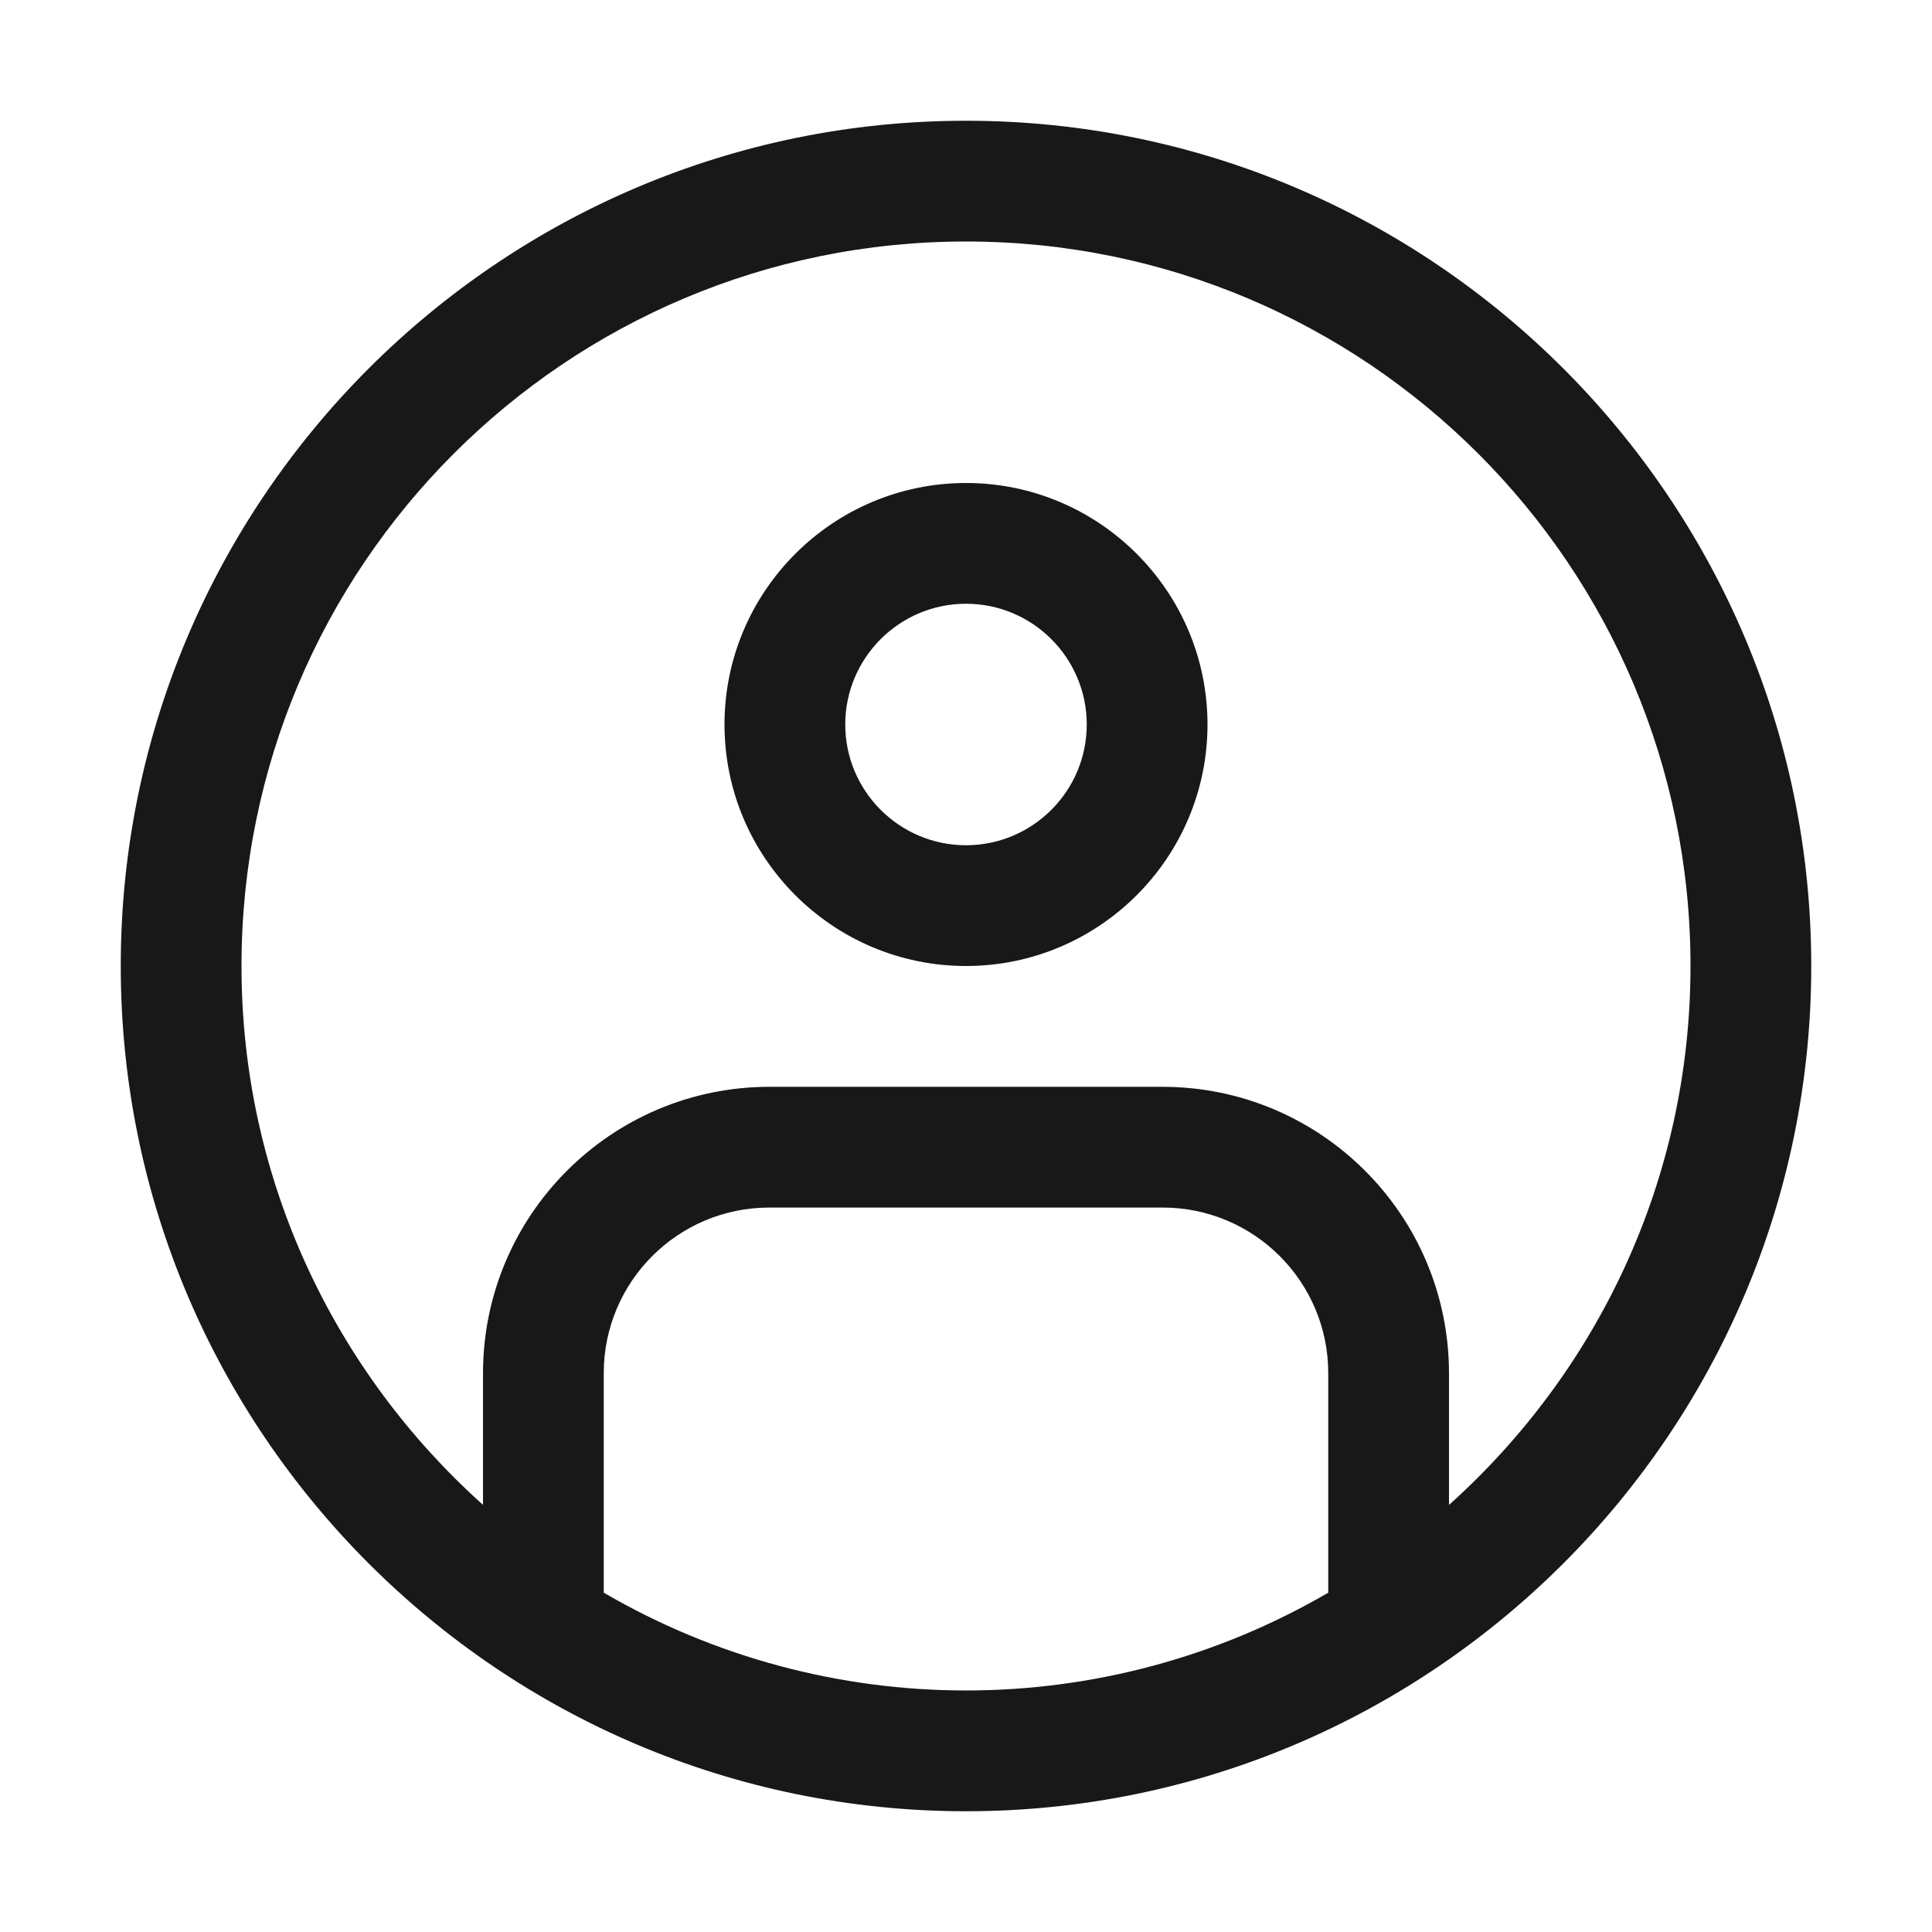
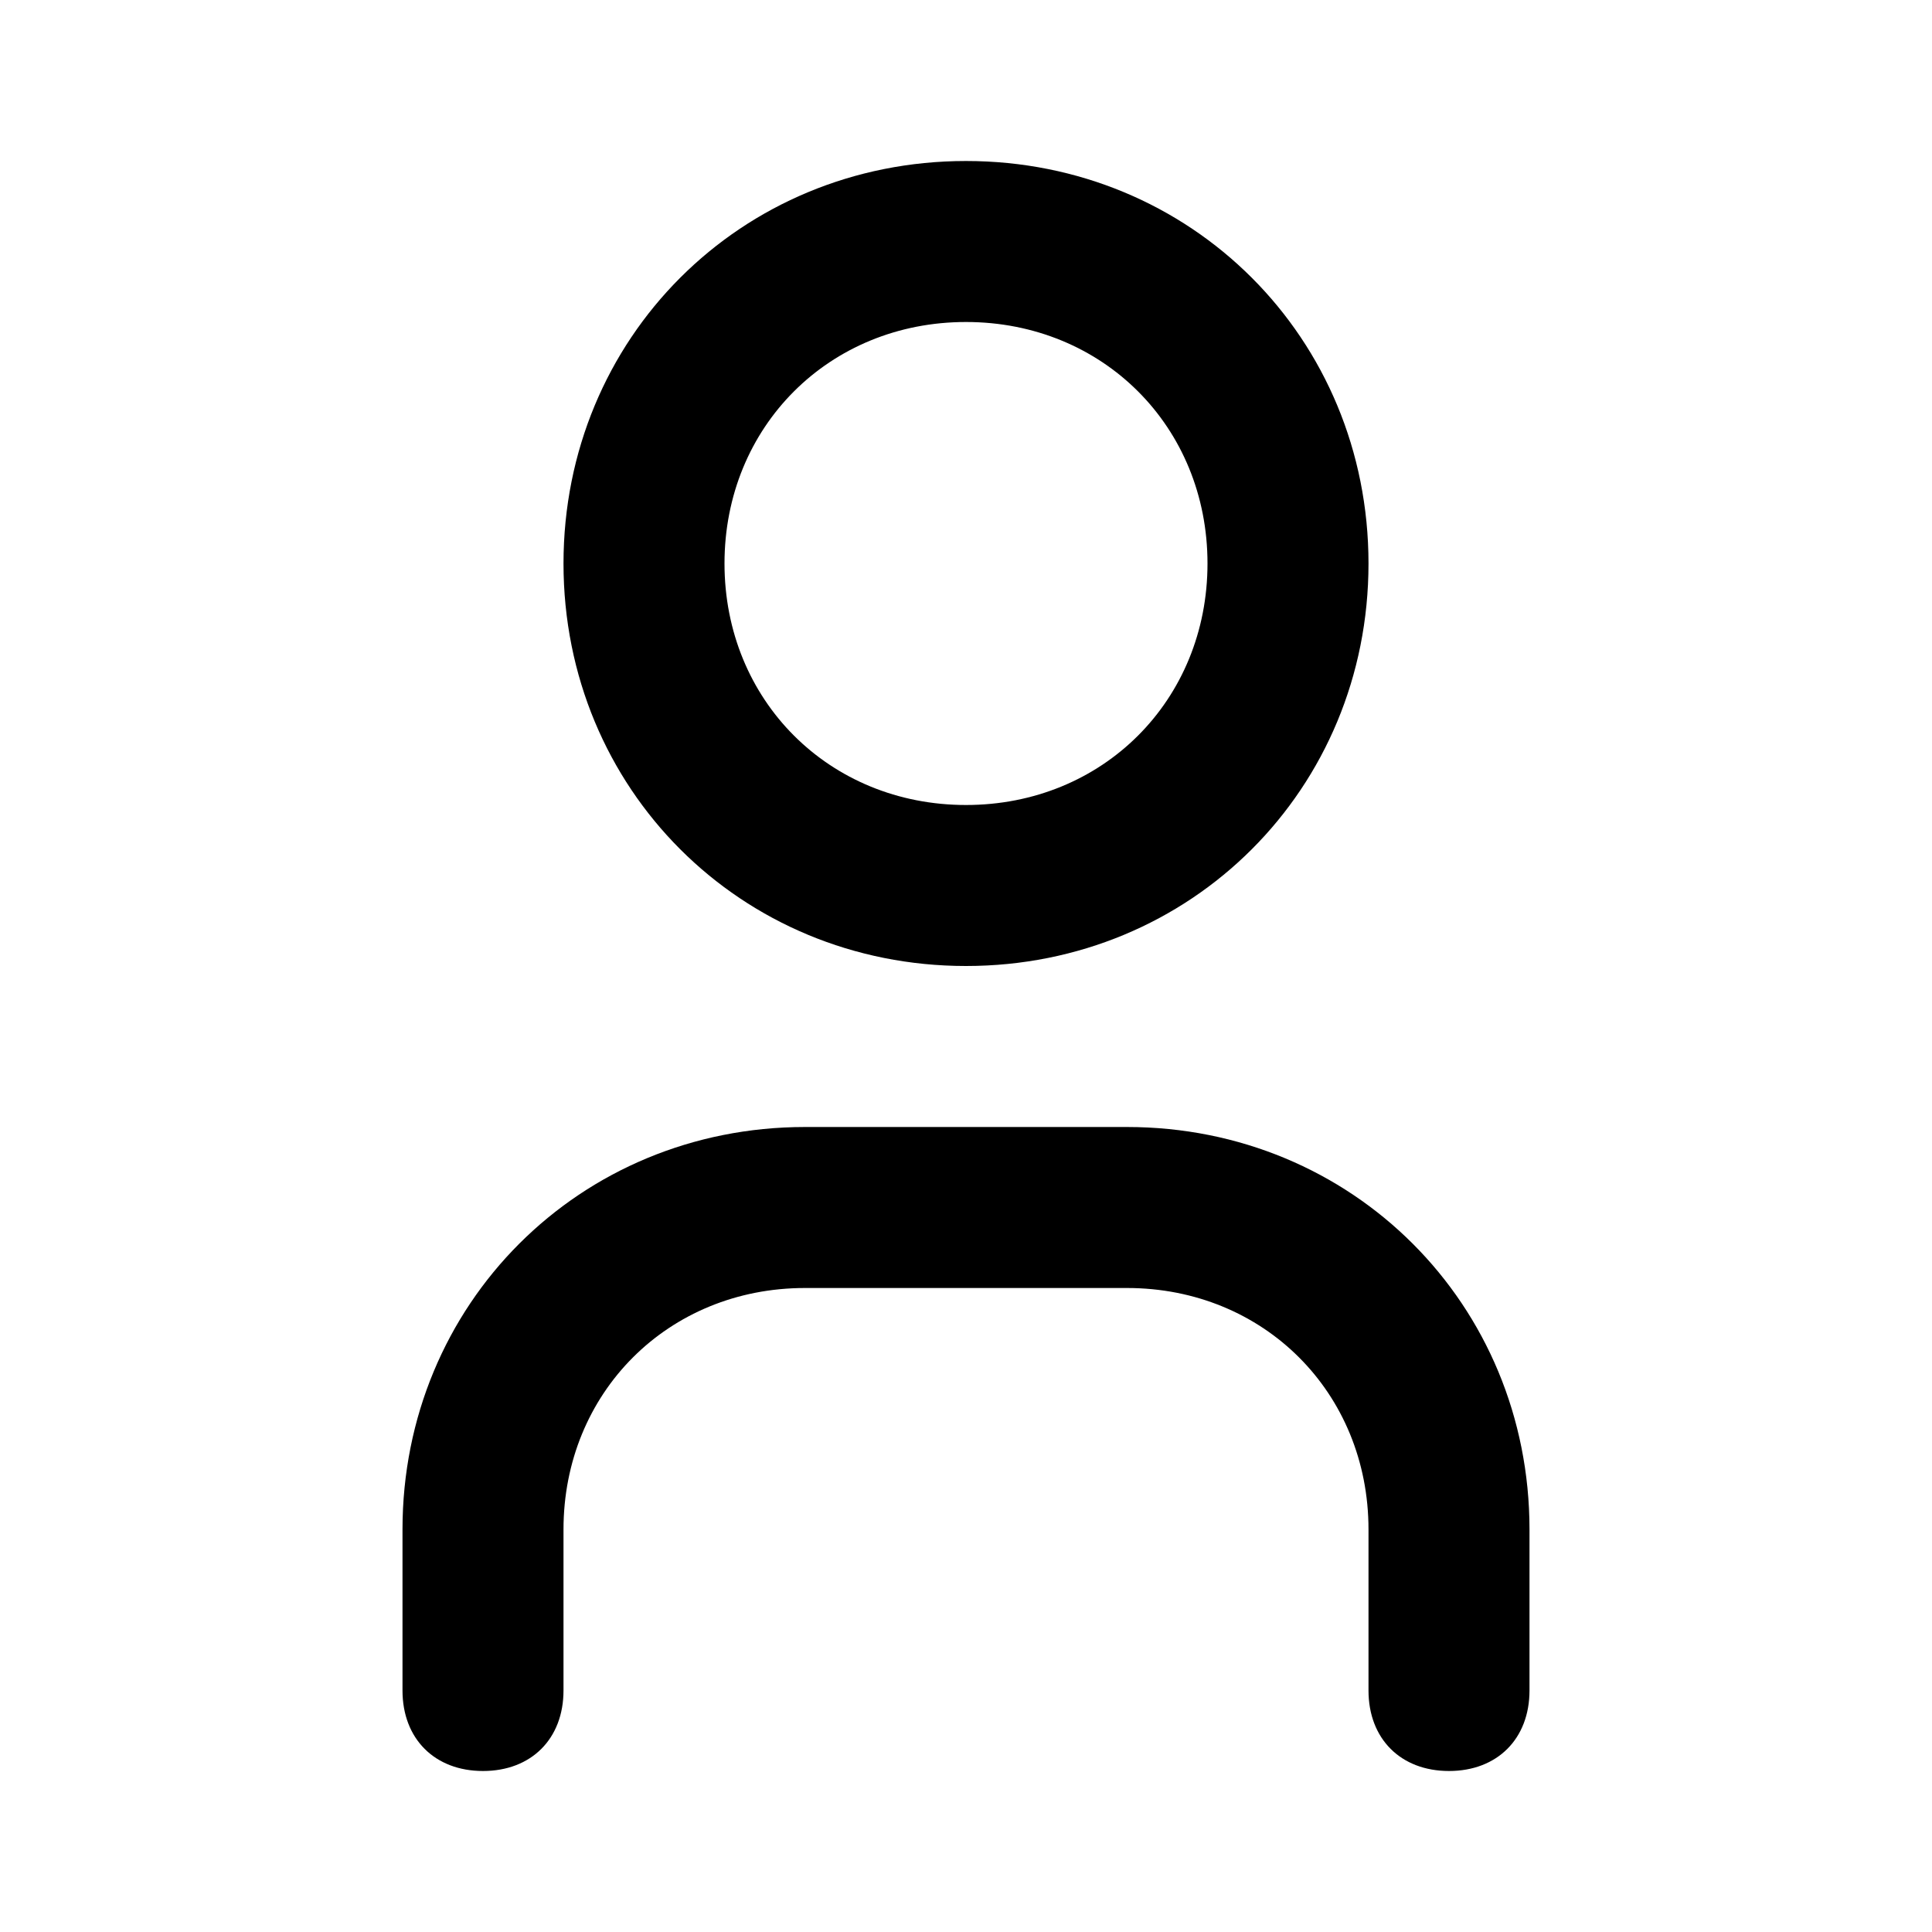
- <svg xmlns="http://www.w3.org/2000/svg" t="1637054976302" class="icon" viewBox="0 0 1024 1024" version="1.1" p-id="3324" width="200" height="200">
+ <svg xmlns="http://www.w3.org/2000/svg" t="1637561273500" class="icon" viewBox="0 0 1024 1024" version="1.1" p-id="3237" width="200" height="200">
  <defs>
    <style type="text/css" />
  </defs>
-   <path d="M512 448c-35.296 0-64-28.704-64-64s28.704-64 64-64 64 28.704 64 64-28.704 64-64 64m0-192c-70.592 0-128 57.408-128 128s57.408 128 128 128 128-57.408 128-128-57.408-128-128-128" fill="#181818" p-id="3325" />
-   <path d="M768 797.632v-69.92a151.904 151.904 0 0 0-151.712-151.68h-208.576A151.904 151.904 0 0 0 256 727.68v69.92C177.632 727.36 128 625.6 128 512 128 299.904 299.936 128 512 128s384 171.904 384 384c0 113.6-49.632 215.36-128 285.632m-448 46.56v-116.48a87.776 87.776 0 0 1 87.712-87.68h208.576A87.776 87.776 0 0 1 704 727.68v116.48a381.568 381.568 0 0 1-384 0m192-780.16C264.96 64 64 264.96 64 512c0 246.976 200.96 448 448 448s448-201.024 448-448c0-247.04-200.96-448-448-448" fill="#181818" p-id="3326" />
+   <path d="M512 512c-119.467 0-213.333-93.867-213.333-213.333s93.867-213.333 213.333-213.333 213.333 93.867 213.333 213.333-93.867 213.333-213.333 213.333z m0-341.333c-72.533 0-128 55.467-128 128s55.467 128 128 128 128-55.467 128-128-55.467-128-128-128zM768 938.667c-25.6 0-42.667-17.067-42.667-42.667v-85.333c0-72.533-55.467-128-128-128h-170.667c-72.533 0-128 55.467-128 128v85.333c0 25.6-17.067 42.667-42.667 42.667s-42.667-17.067-42.667-42.667v-85.333c0-119.467 93.867-213.333 213.333-213.333h170.667c119.467 0 213.333 93.867 213.333 213.333v85.333c0 25.6-17.067 42.667-42.667 42.667z" p-id="3238" />
</svg>
